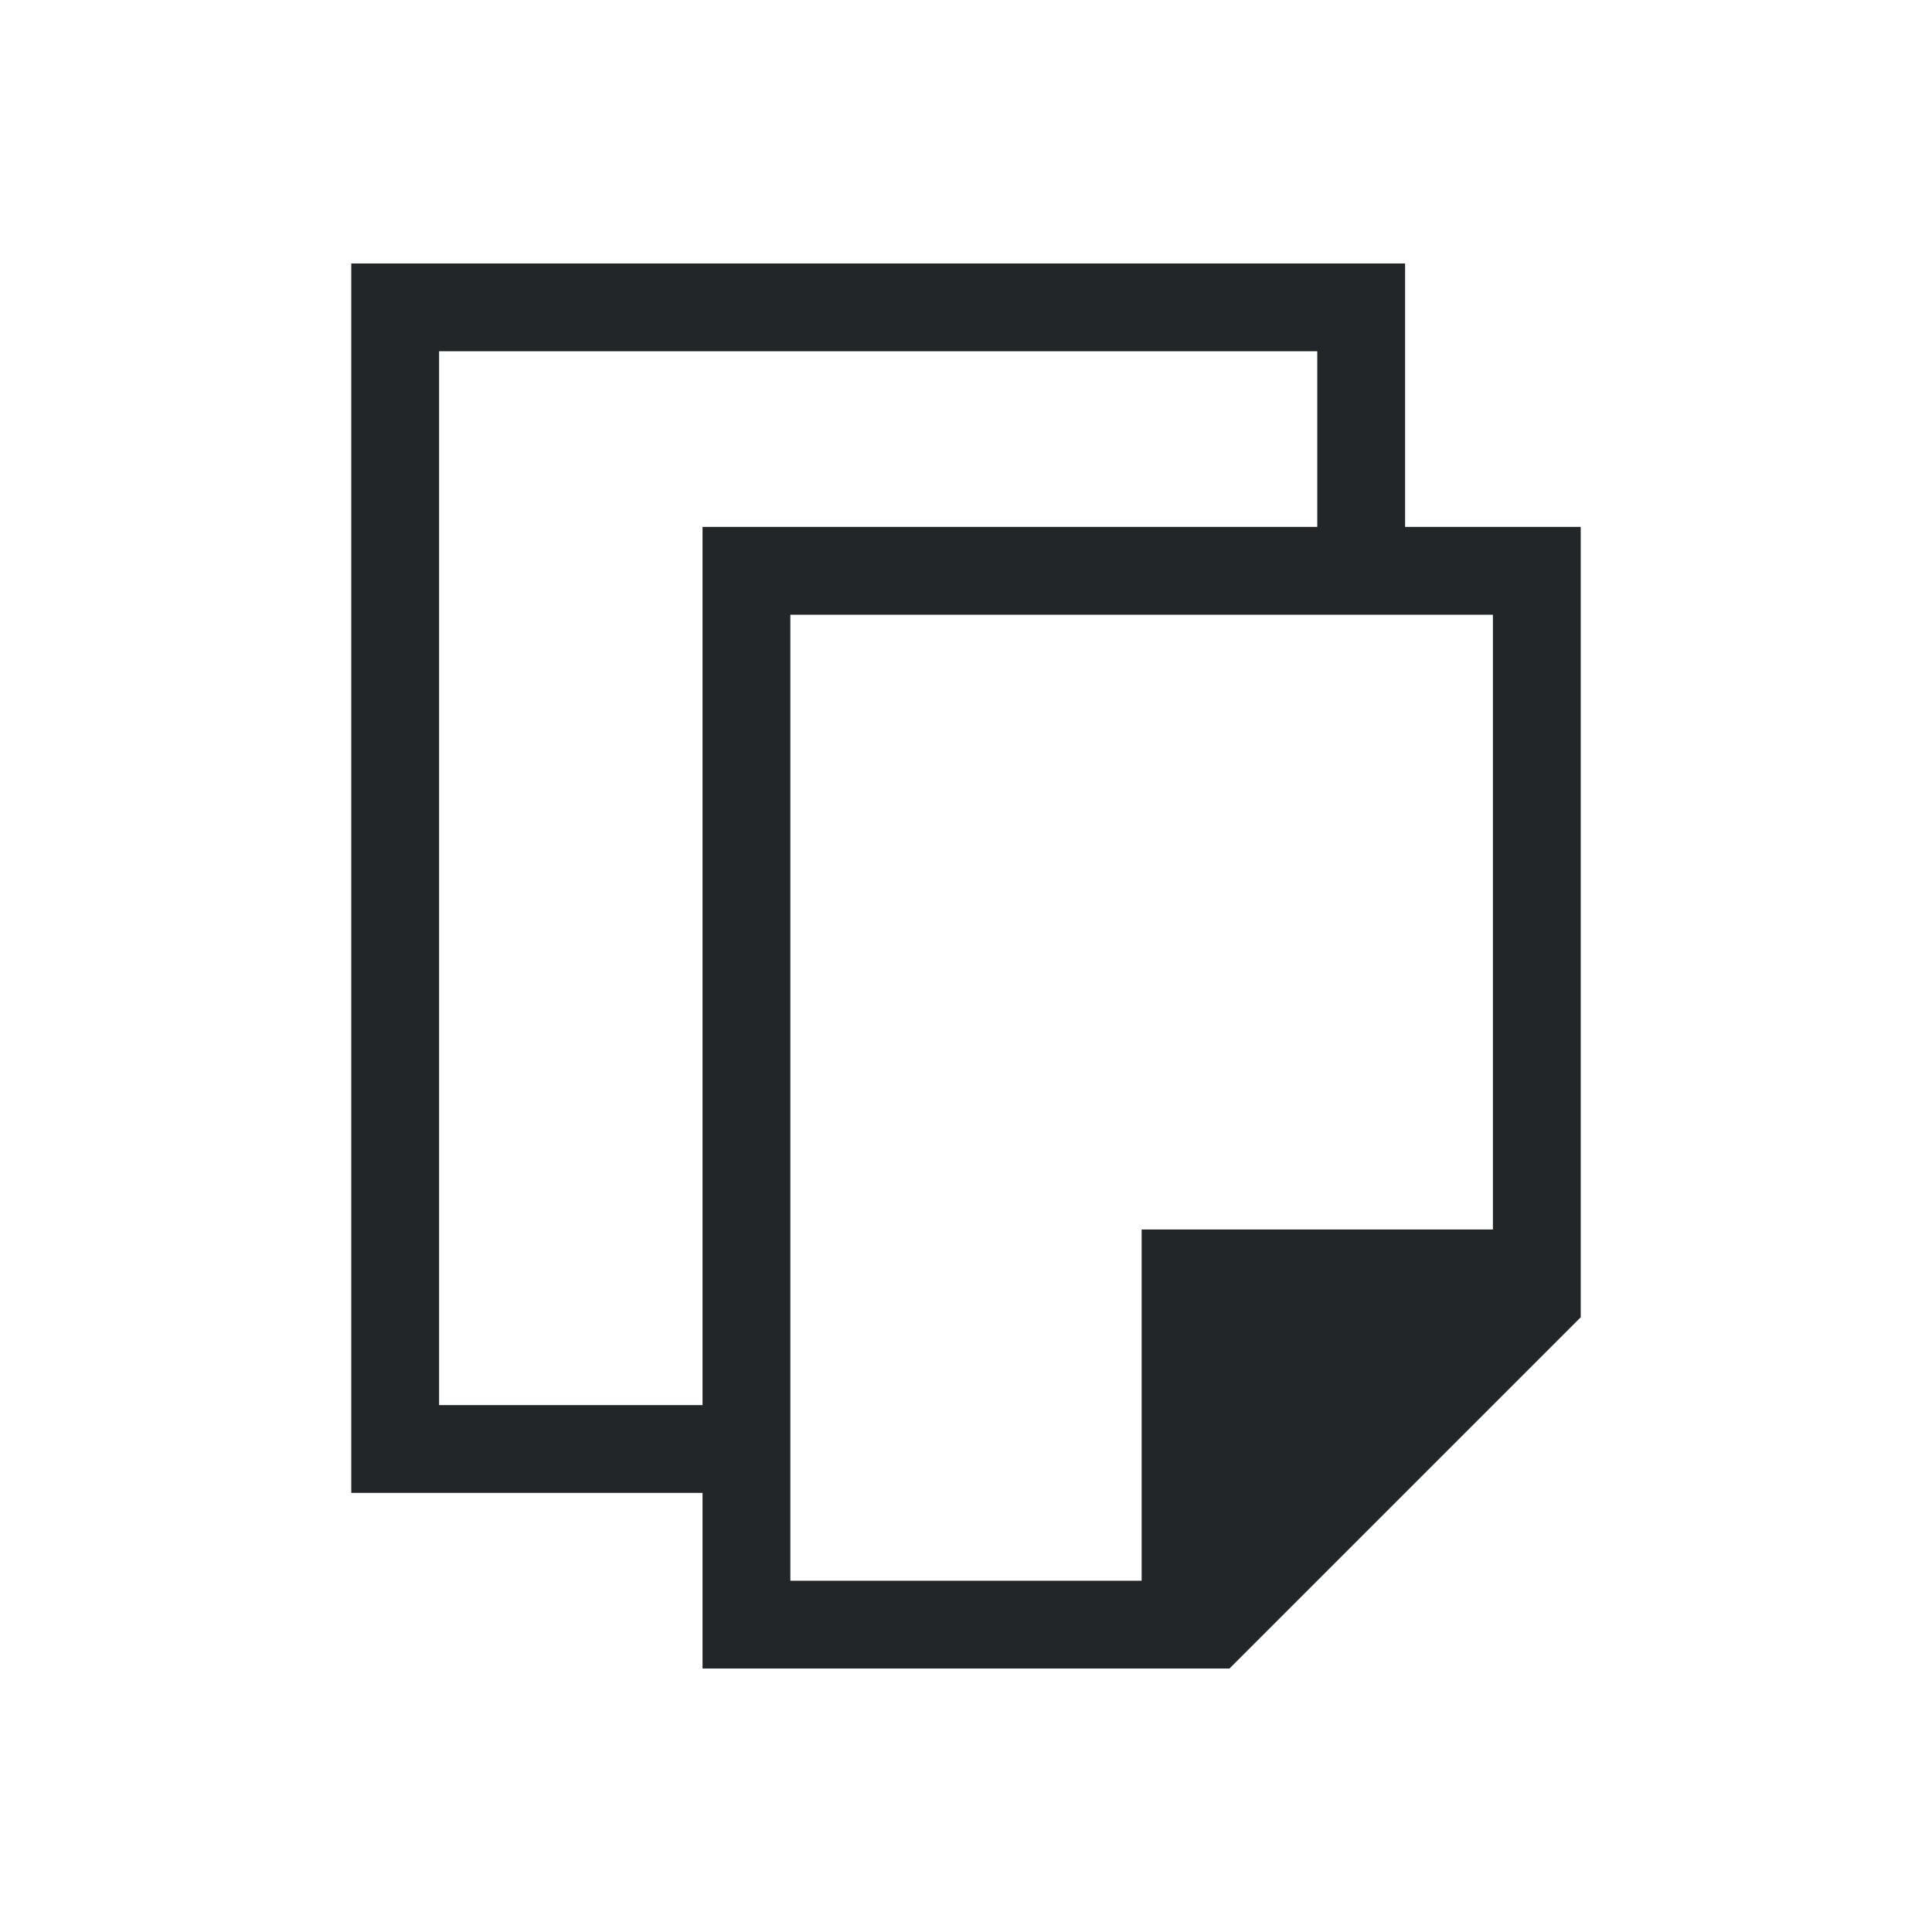
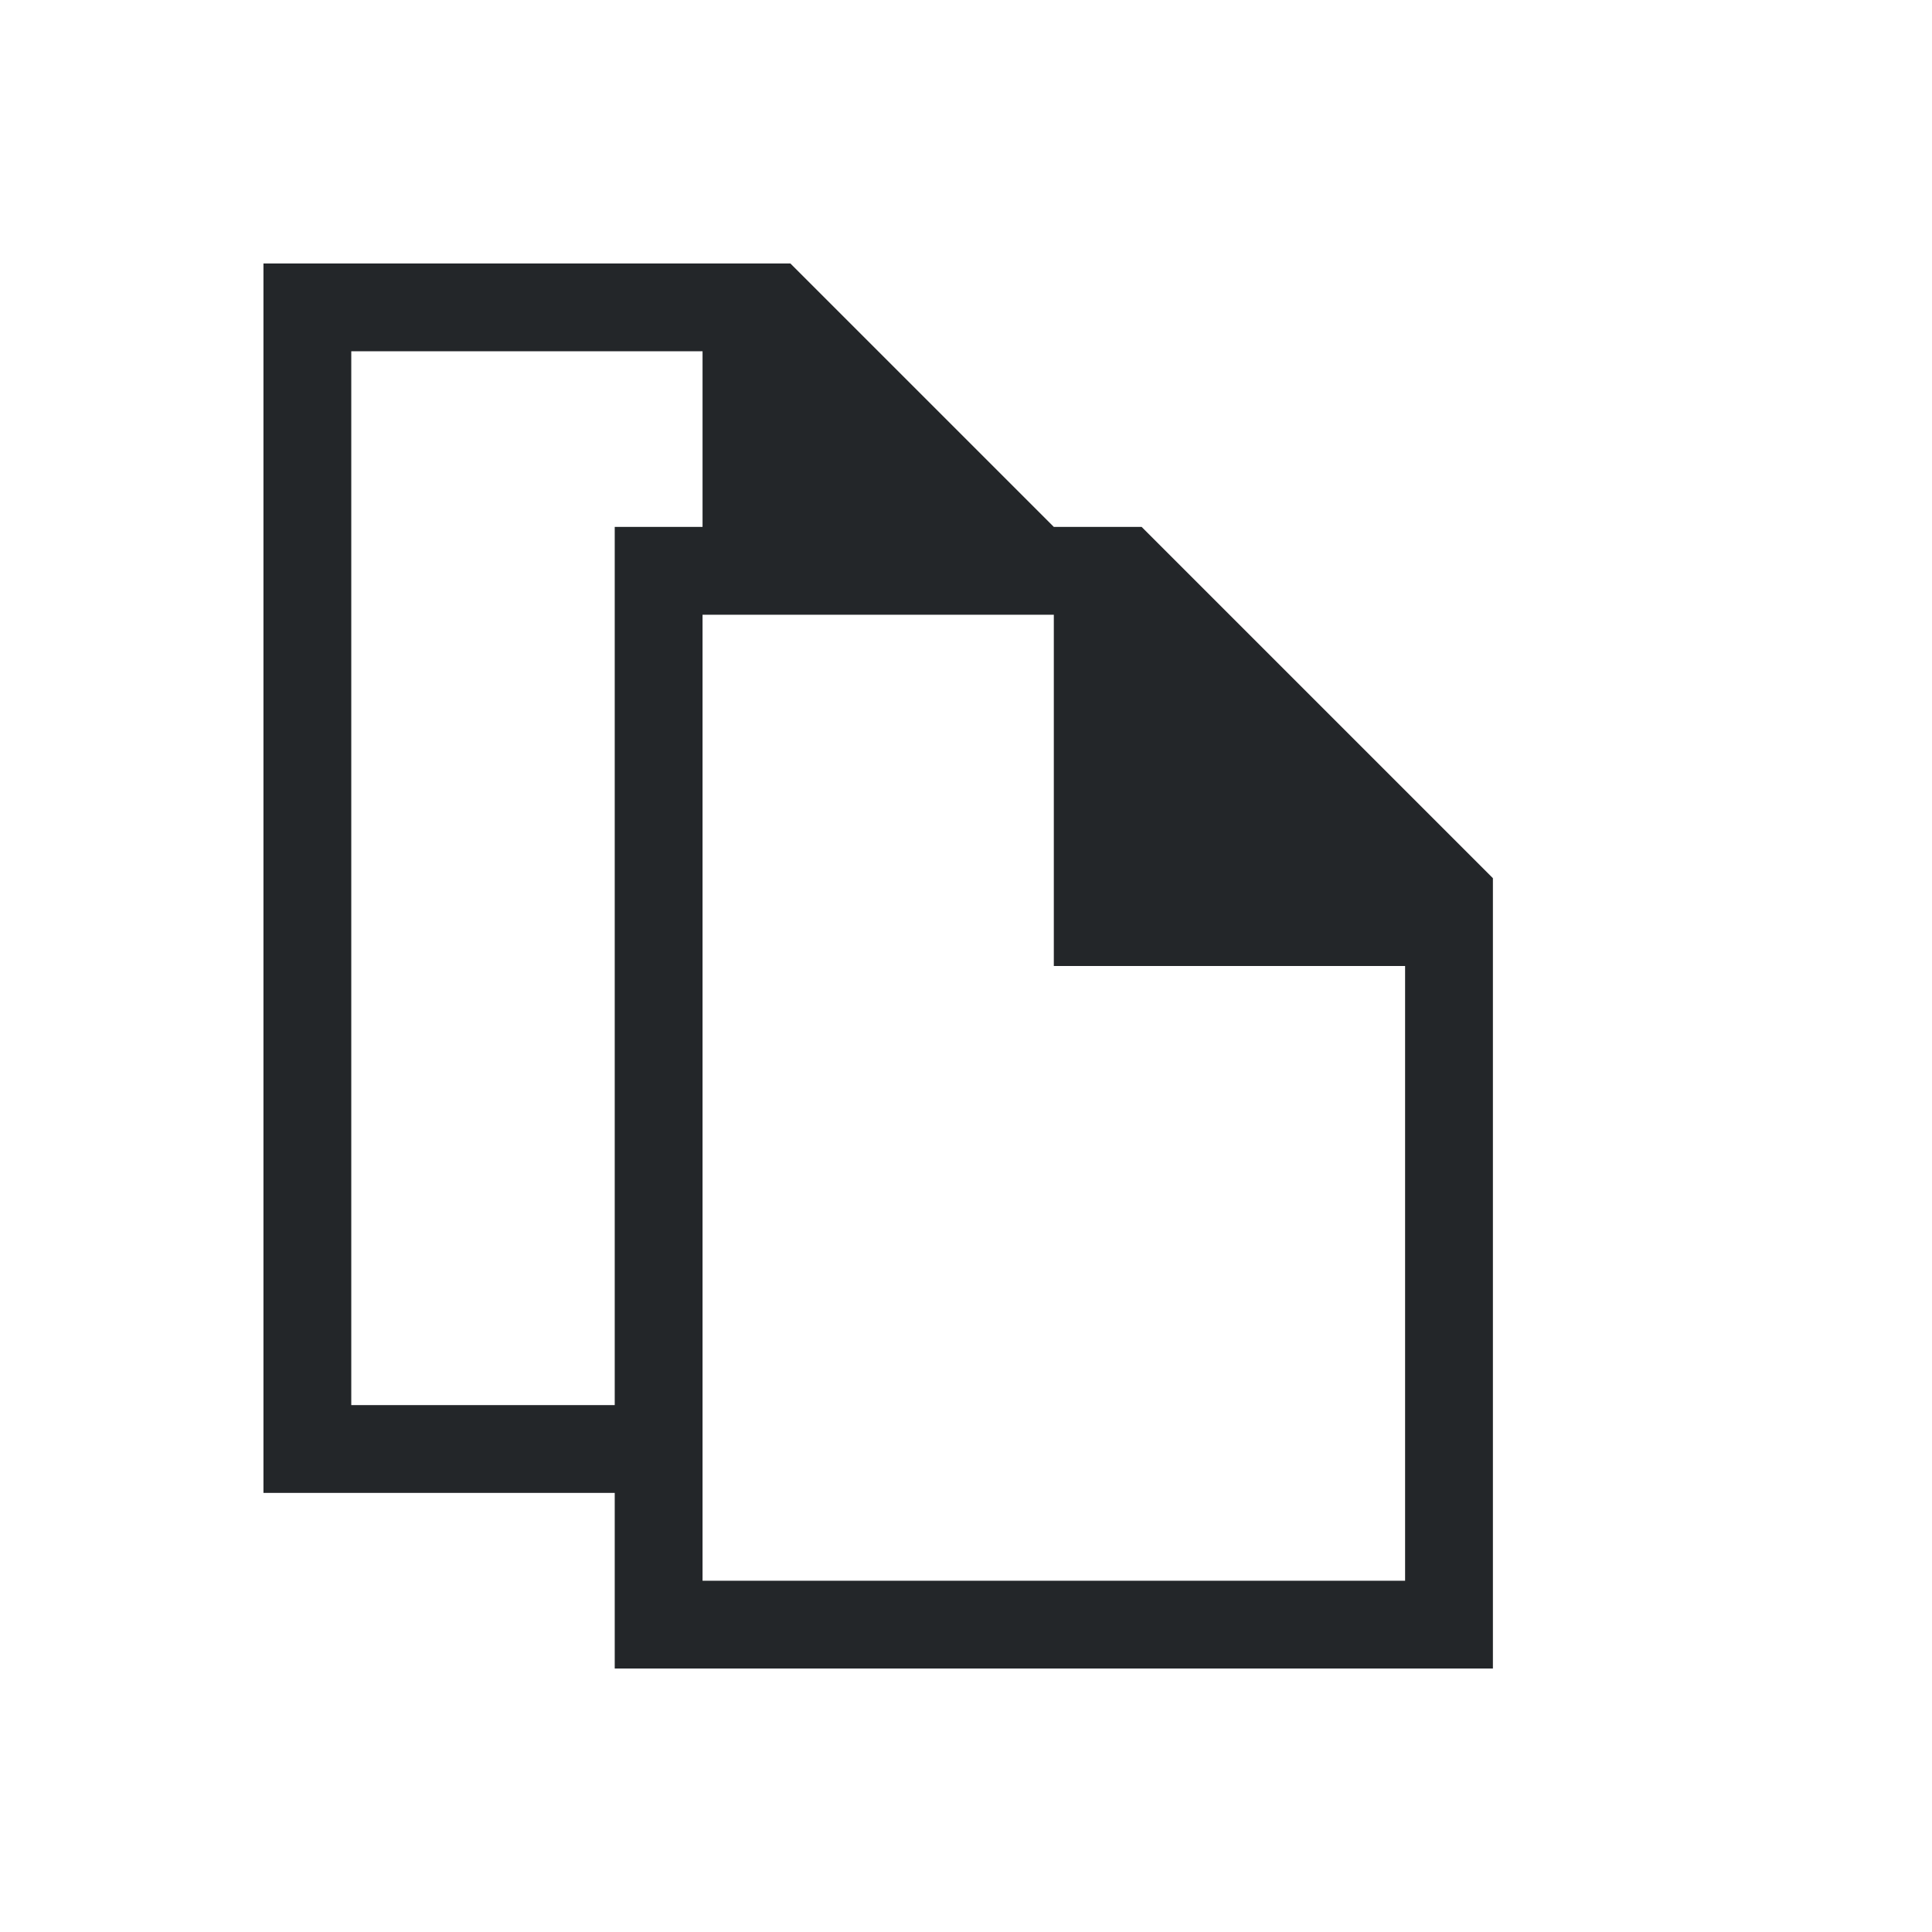
- <svg xmlns="http://www.w3.org/2000/svg" viewBox="0 0 22 22">
-   <defs id="defs3051">
+ <svg xmlns="http://www.w3.org/2000/svg" viewBox="0 0 22 22" version="1.1">
+   <defs>
    <style type="text/css" id="current-color-scheme">
-       .ColorScheme-Text {
-         color:#232629;
-       }
-       </style>
+             .ColorScheme-Text {
+                 color:#232629;
+             }
+         </style>
  </defs>
-   <path style="fill:currentColor;fill-opacity:1;stroke:none" d="m4 3v1 13h1 2 1v1 1h6l4-4v-1-7-1h-2v-3h-1-10-1m1 1h10v2h-7v1 9h-1-2v-12m4 3h8v7h-3-1v1 3h-4v-11" class="ColorScheme-Text" />
+   <path class="ColorScheme-Text" style="fill:currentColor; fill-opacity:1; stroke:none" d="M 3 3 L 3 17 L 7 17 L 7 19 L 17 19 L 17 10 L 13 6 L 12 6 L 9 3 L 3 3 Z M 4 4 L 8 4 L 8 6 L 7 6 L 7 16 L 4 16 L 4 4 Z M 8 7 L 12 7 L 12 11 L 16 11 L 16 18 L 8 18 L 8 7 Z" />
</svg>
